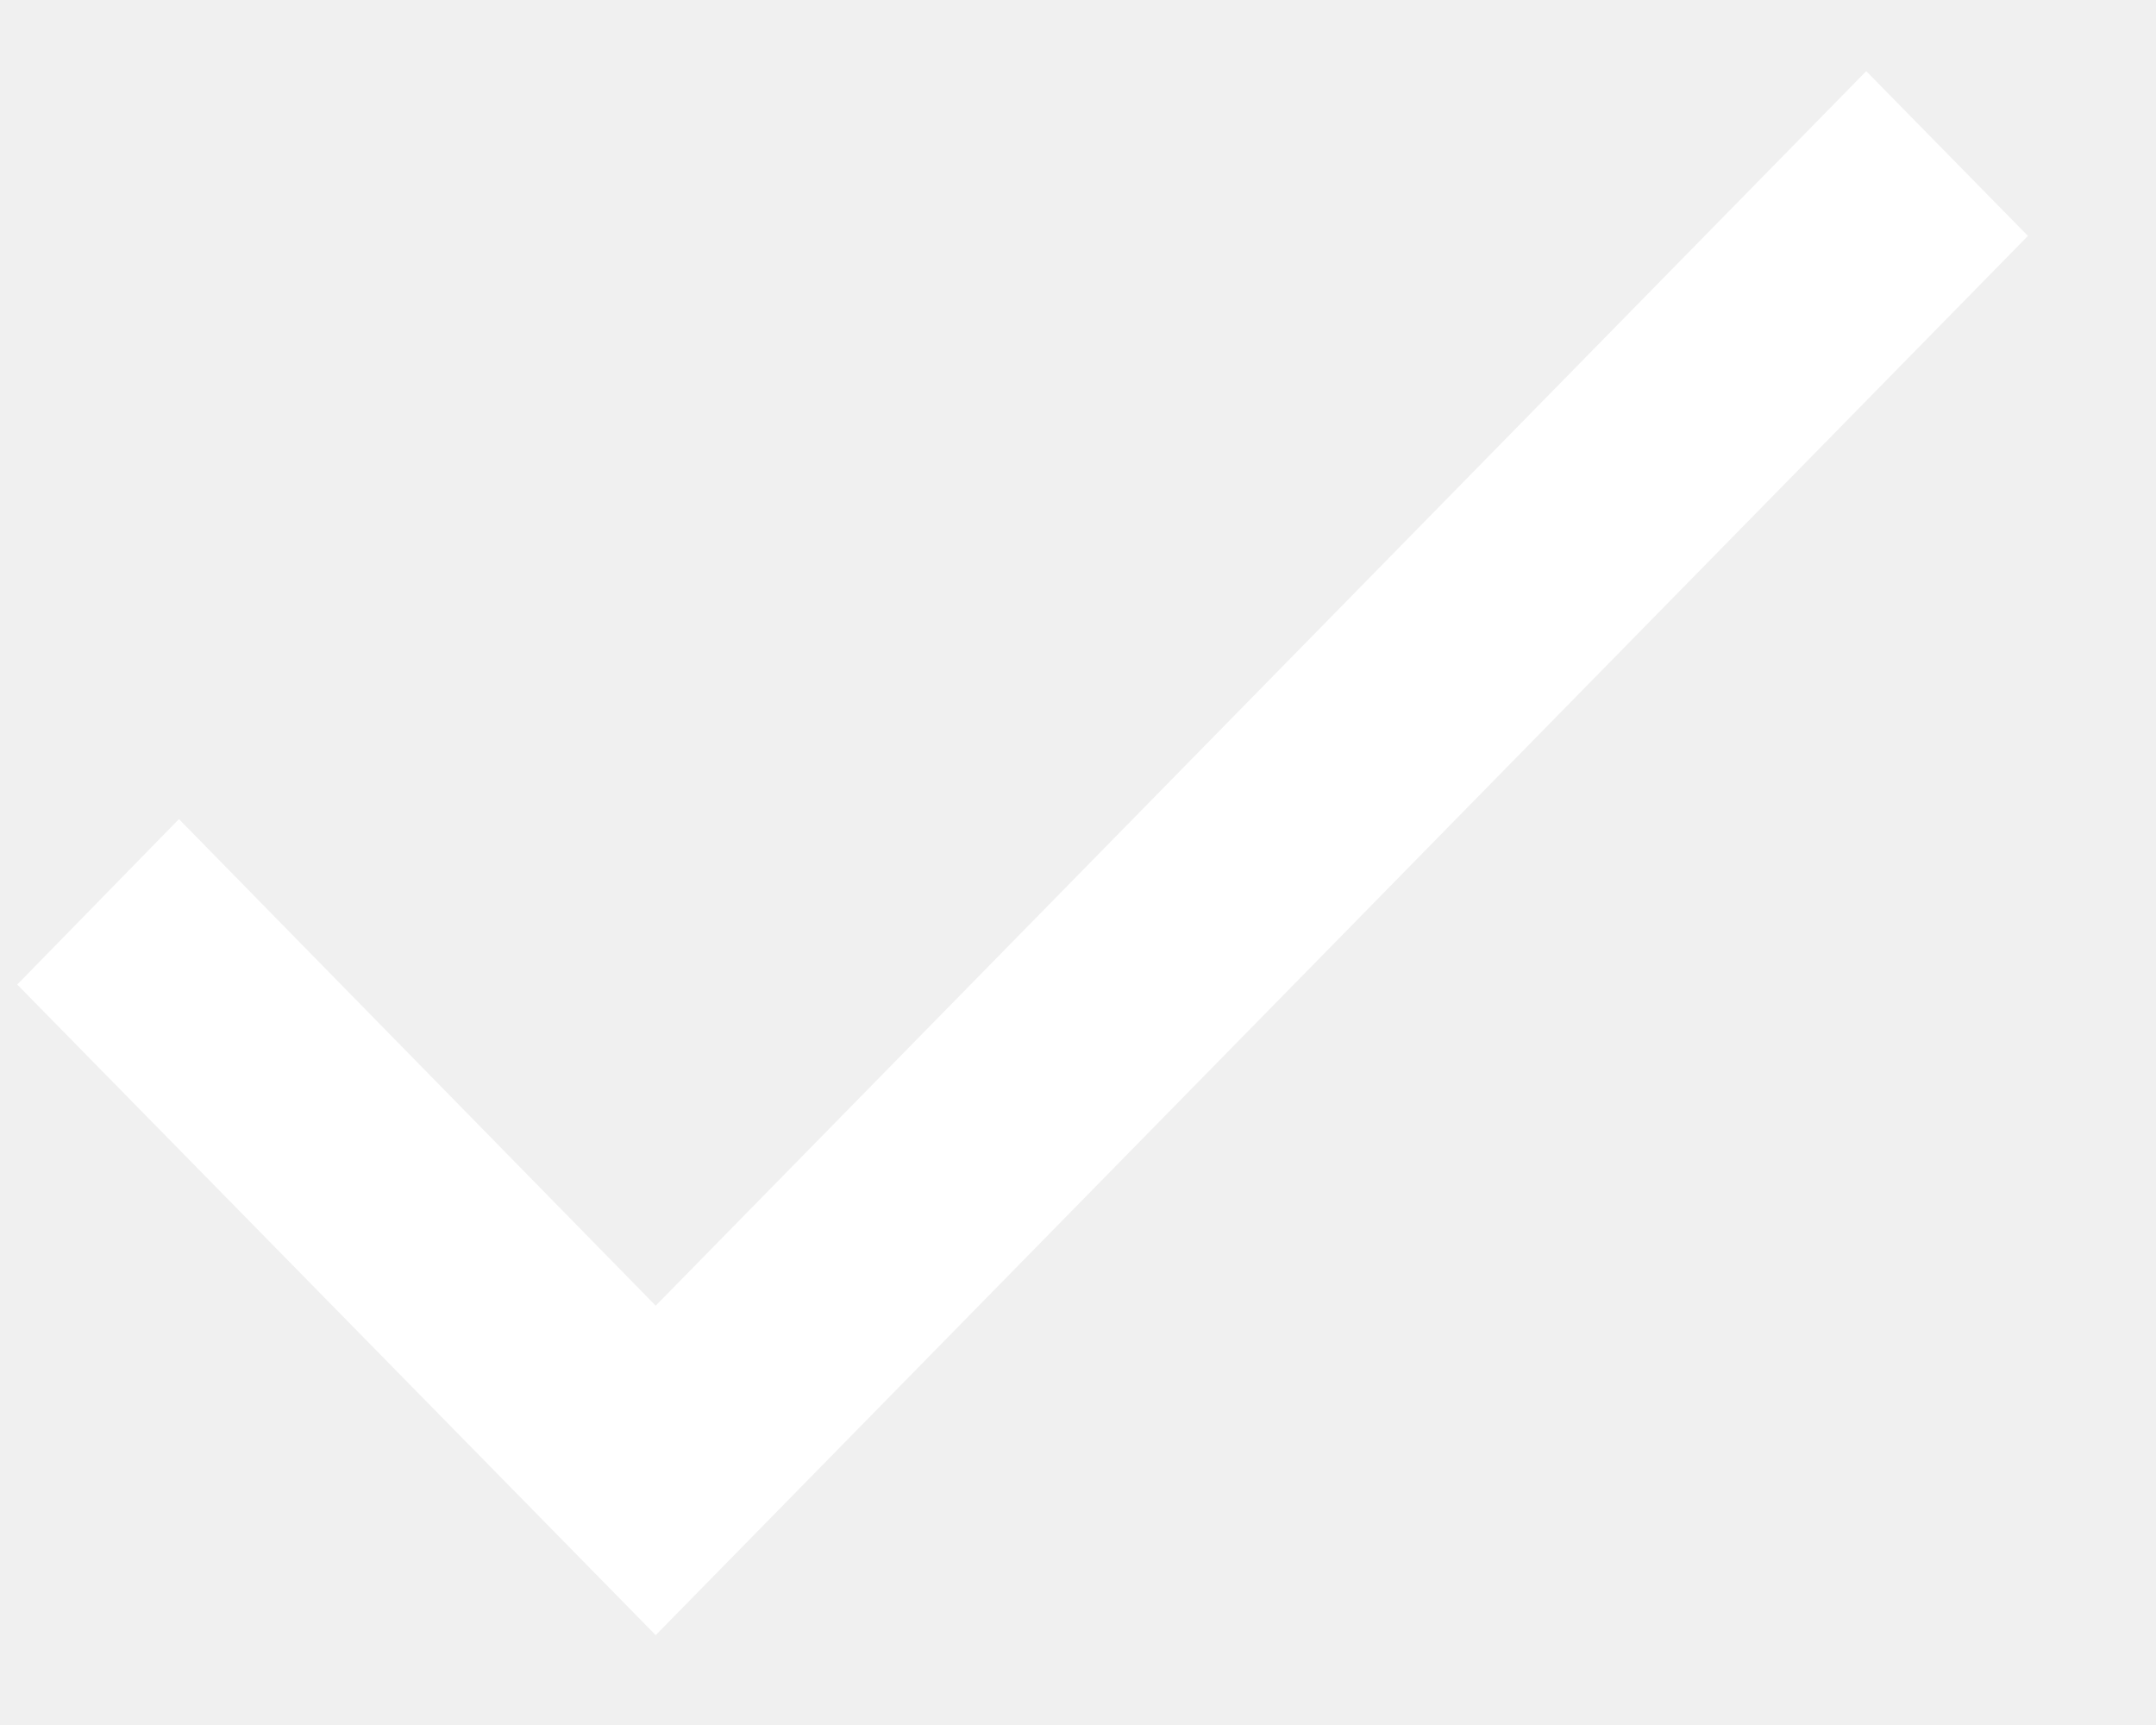
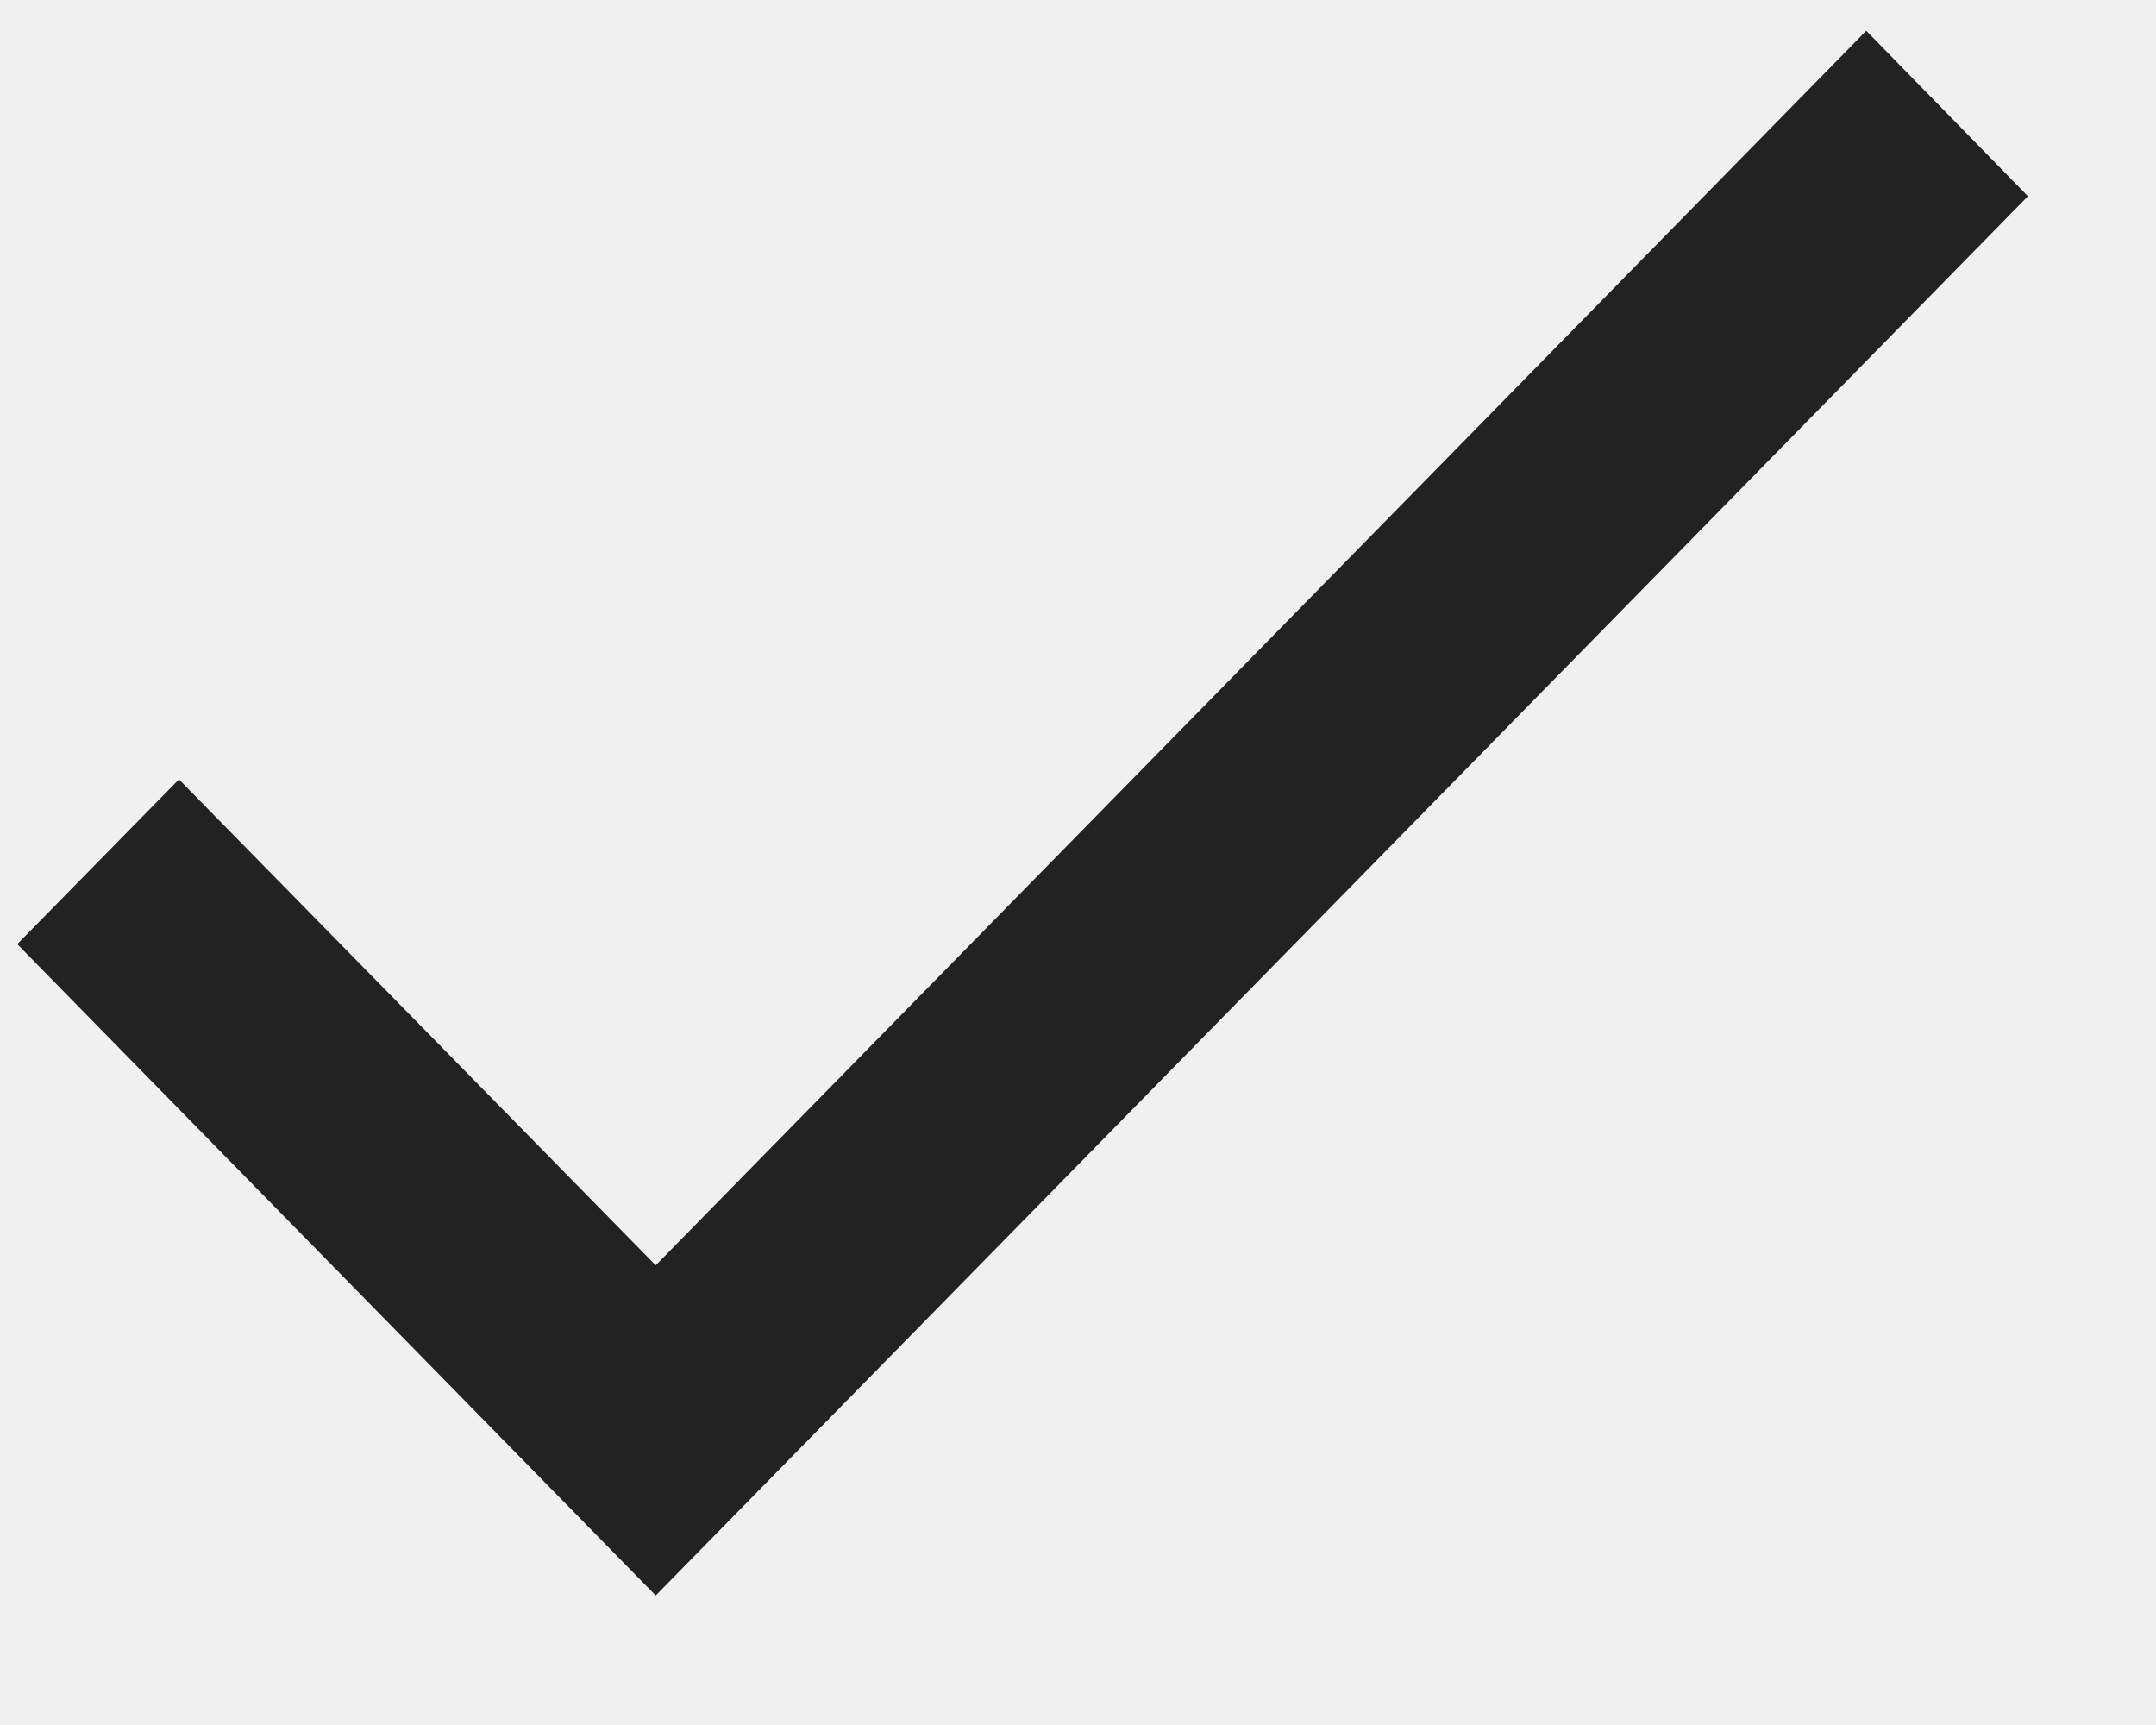
<svg xmlns="http://www.w3.org/2000/svg" width="15" height="12" viewBox="0 0 15 12" fill="none">
-   <path d="M4.562 9.083L1.245 5.698L0.12 6.849L4.562 11.375L14.109 1.641L12.984 0.495L4.562 9.083Z" fill="white" />
+   <path d="M4.562 8.802L1.245 5.422L0.12 6.568L4.562 11.099L14.109 1.365L12.984 0.214L4.562 8.802Z" fill="#222222" />
</svg>
